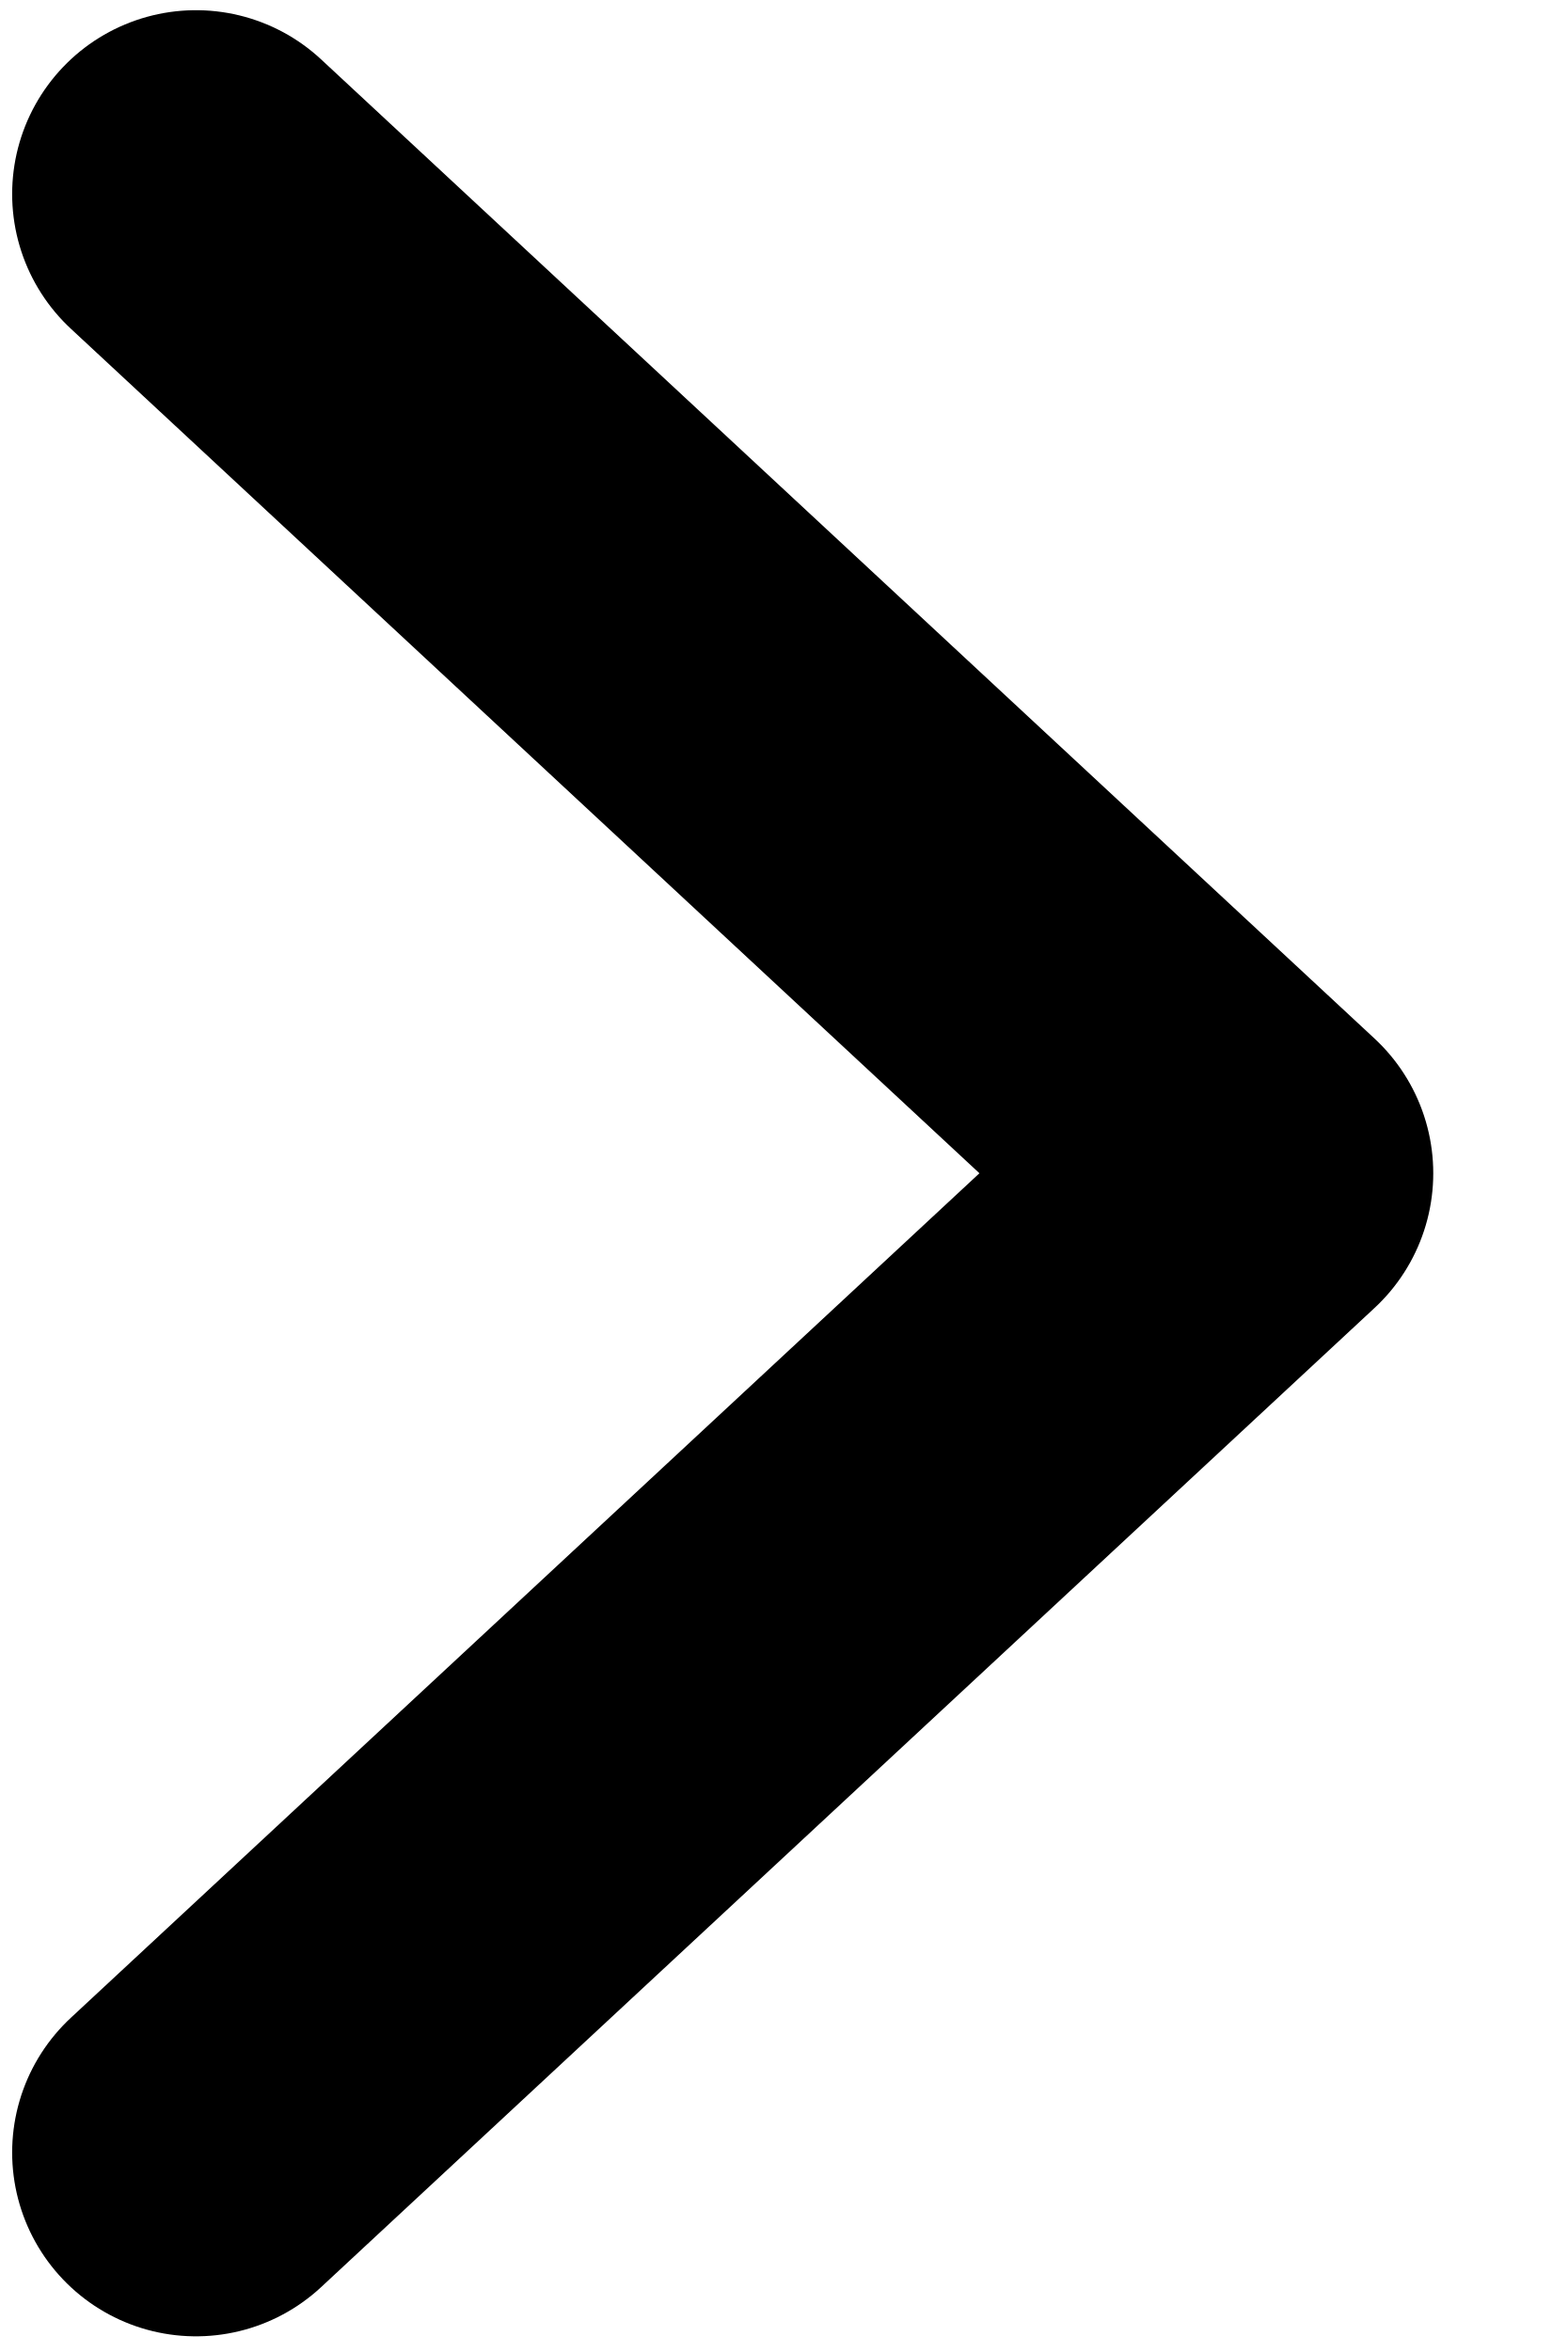
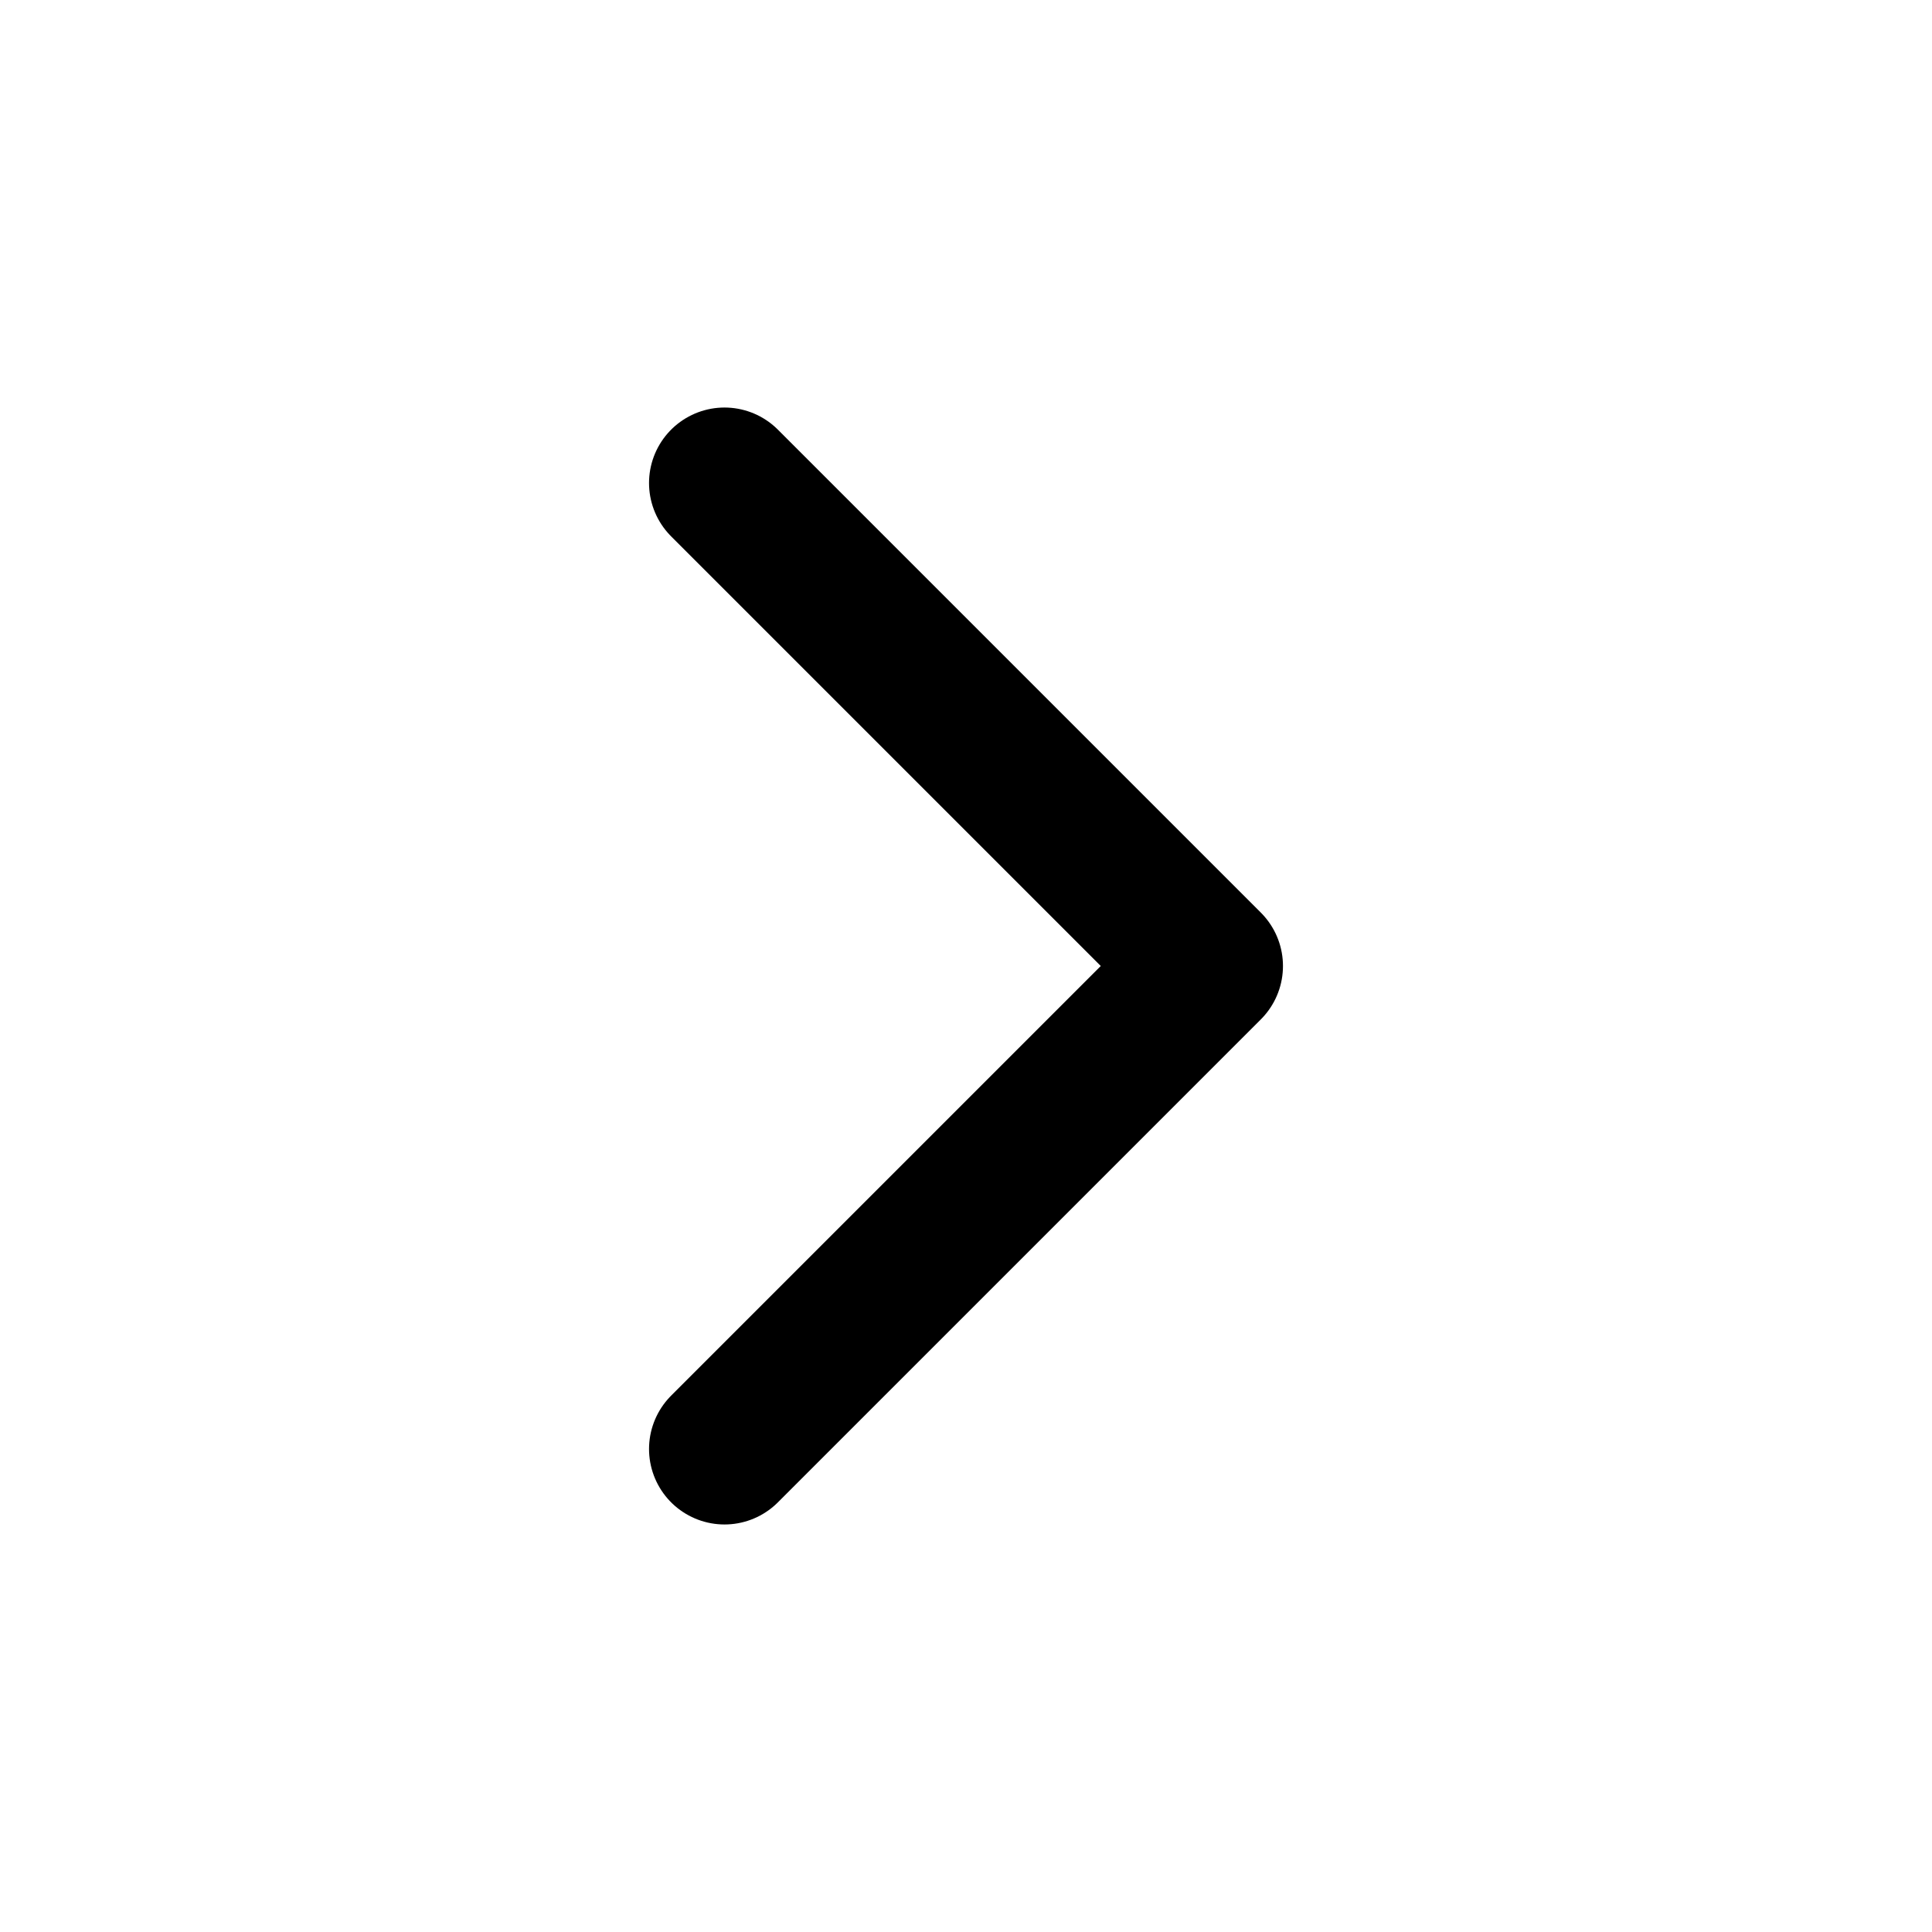
- <svg xmlns="http://www.w3.org/2000/svg" width="4" height="6" viewBox="0 0 4 6" fill="none">
-   <path d="M0.5 0.495L3.188 2.993L0.5 5.491" stroke="currentColor" stroke-width="0.938" stroke-linecap="round" stroke-linejoin="round" />
+ <svg xmlns="http://www.w3.org/2000/svg" width="16" height="16" viewBox="0 0 16 16" fill="none">
+   <path d="M6 4L10 8L6 12" stroke="currentColor" stroke-width="1.25" stroke-linecap="round" stroke-linejoin="round" />
</svg>
